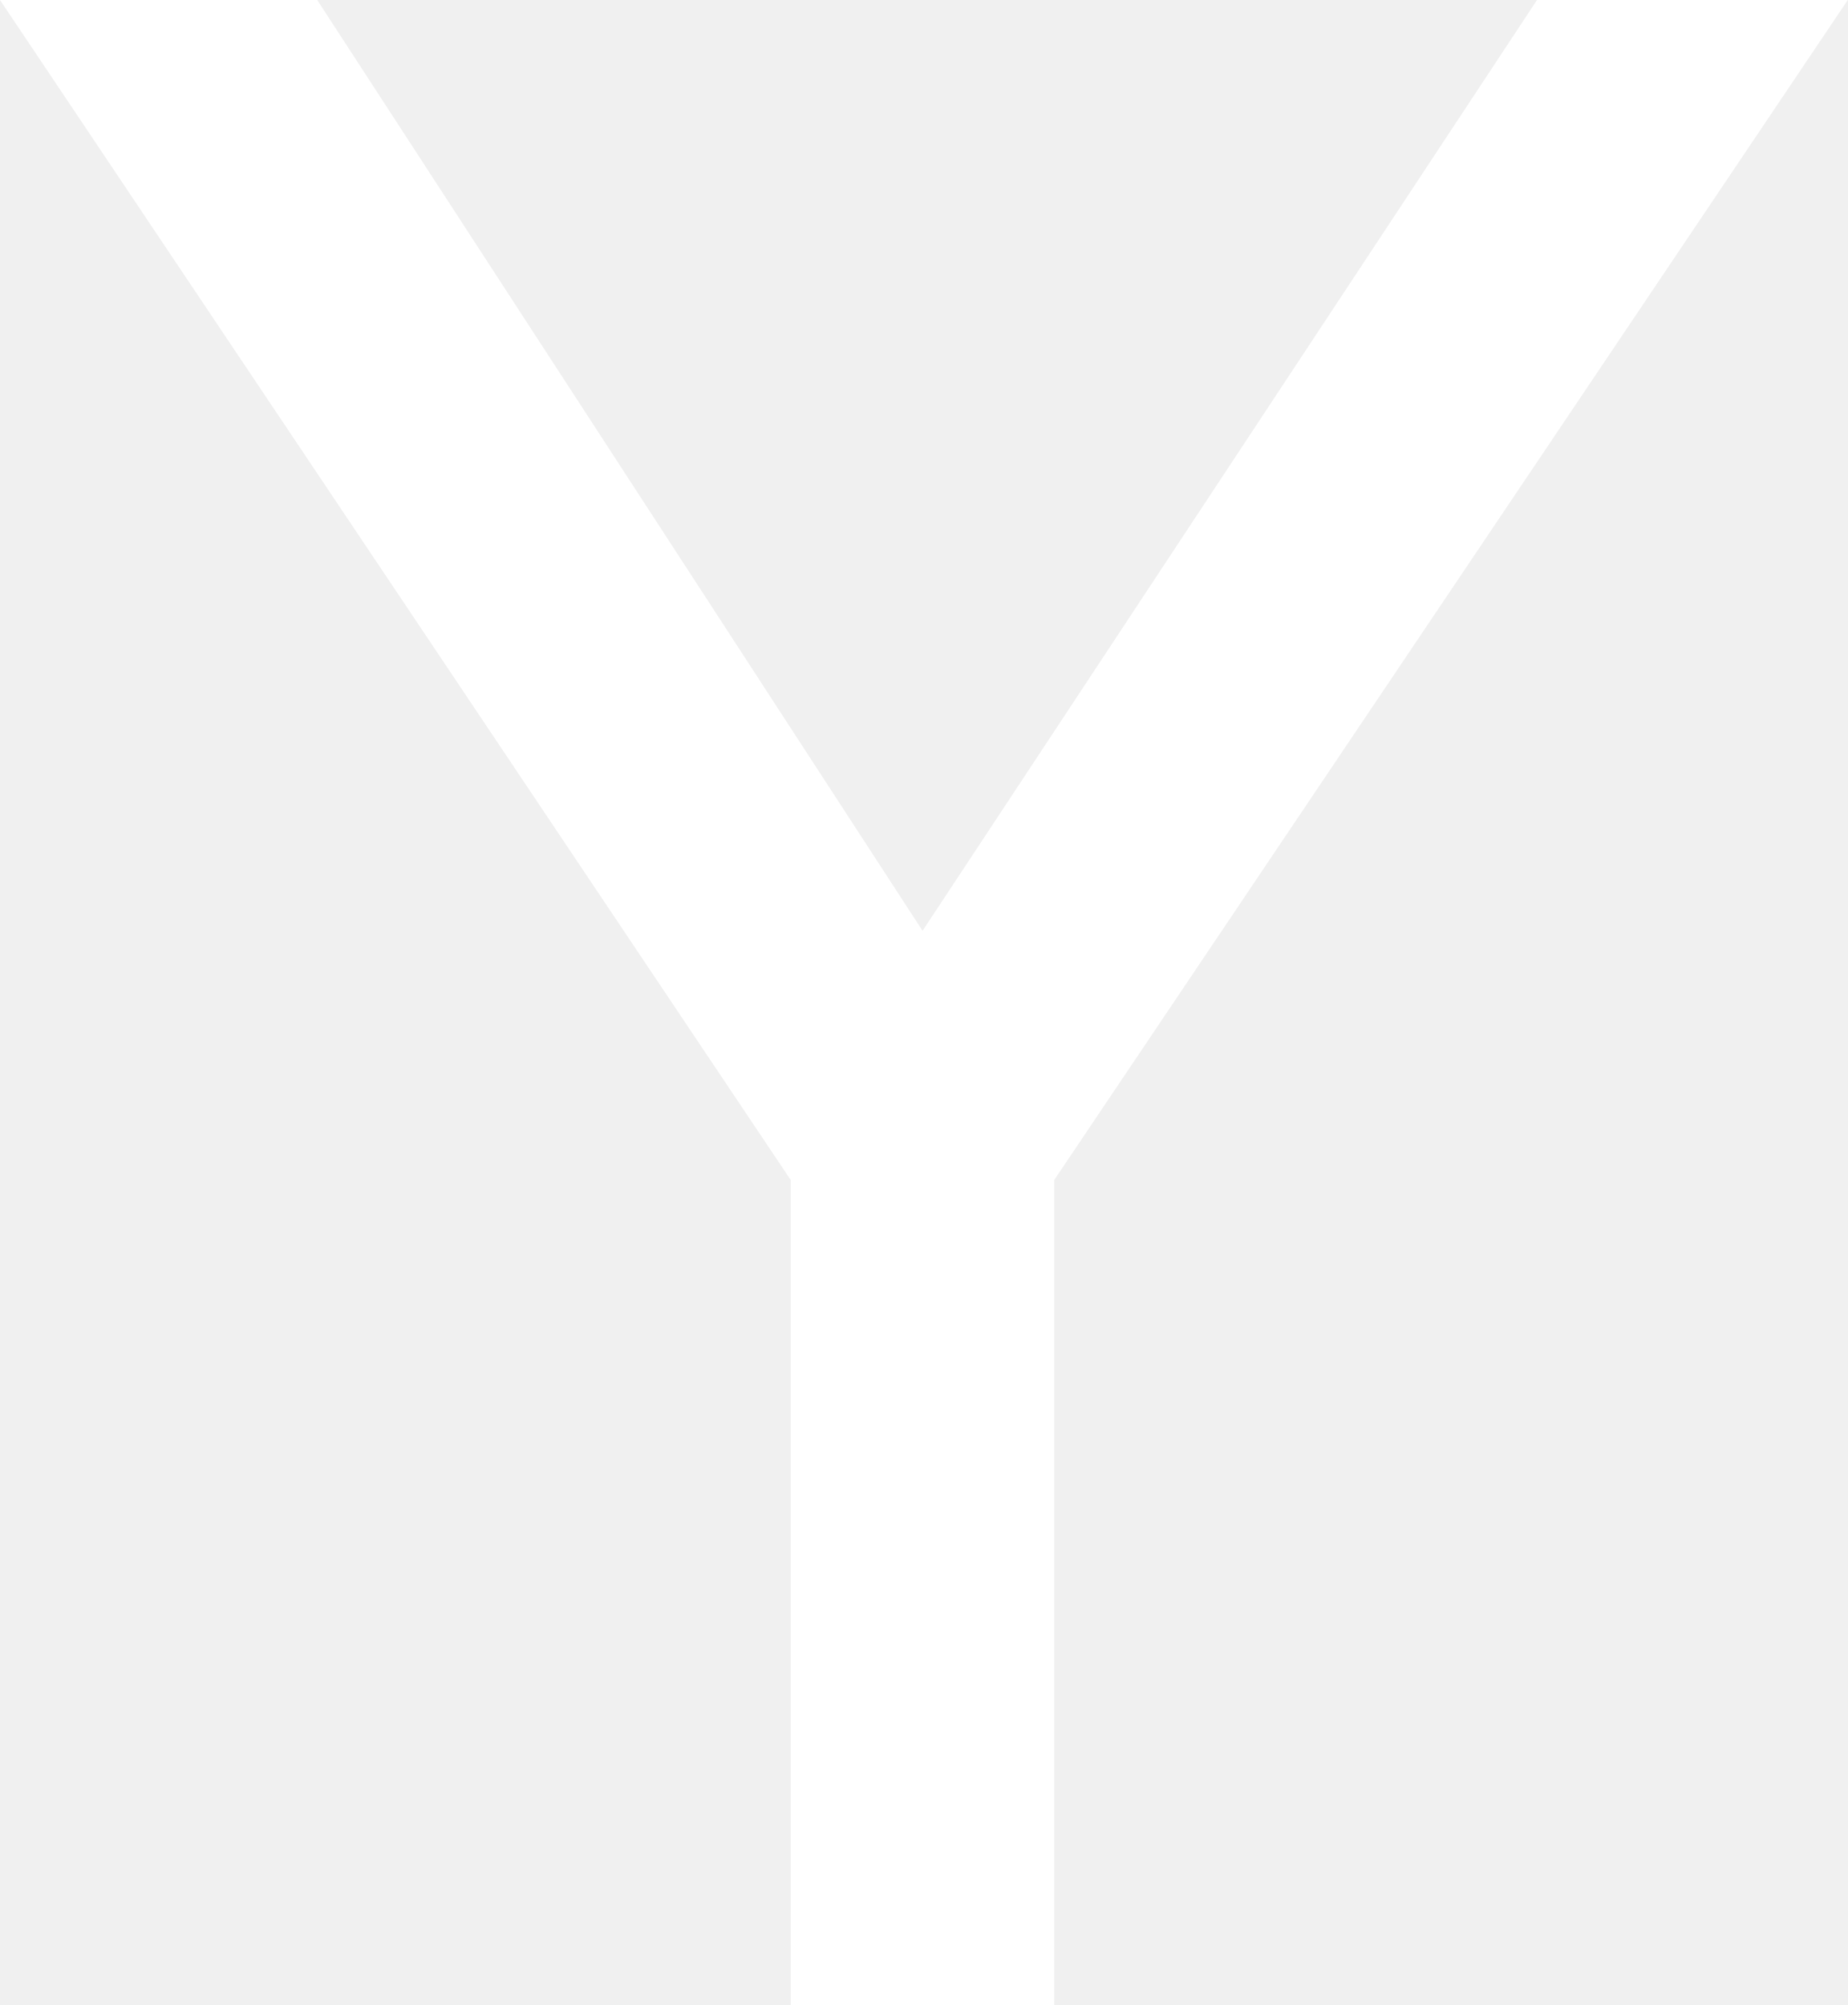
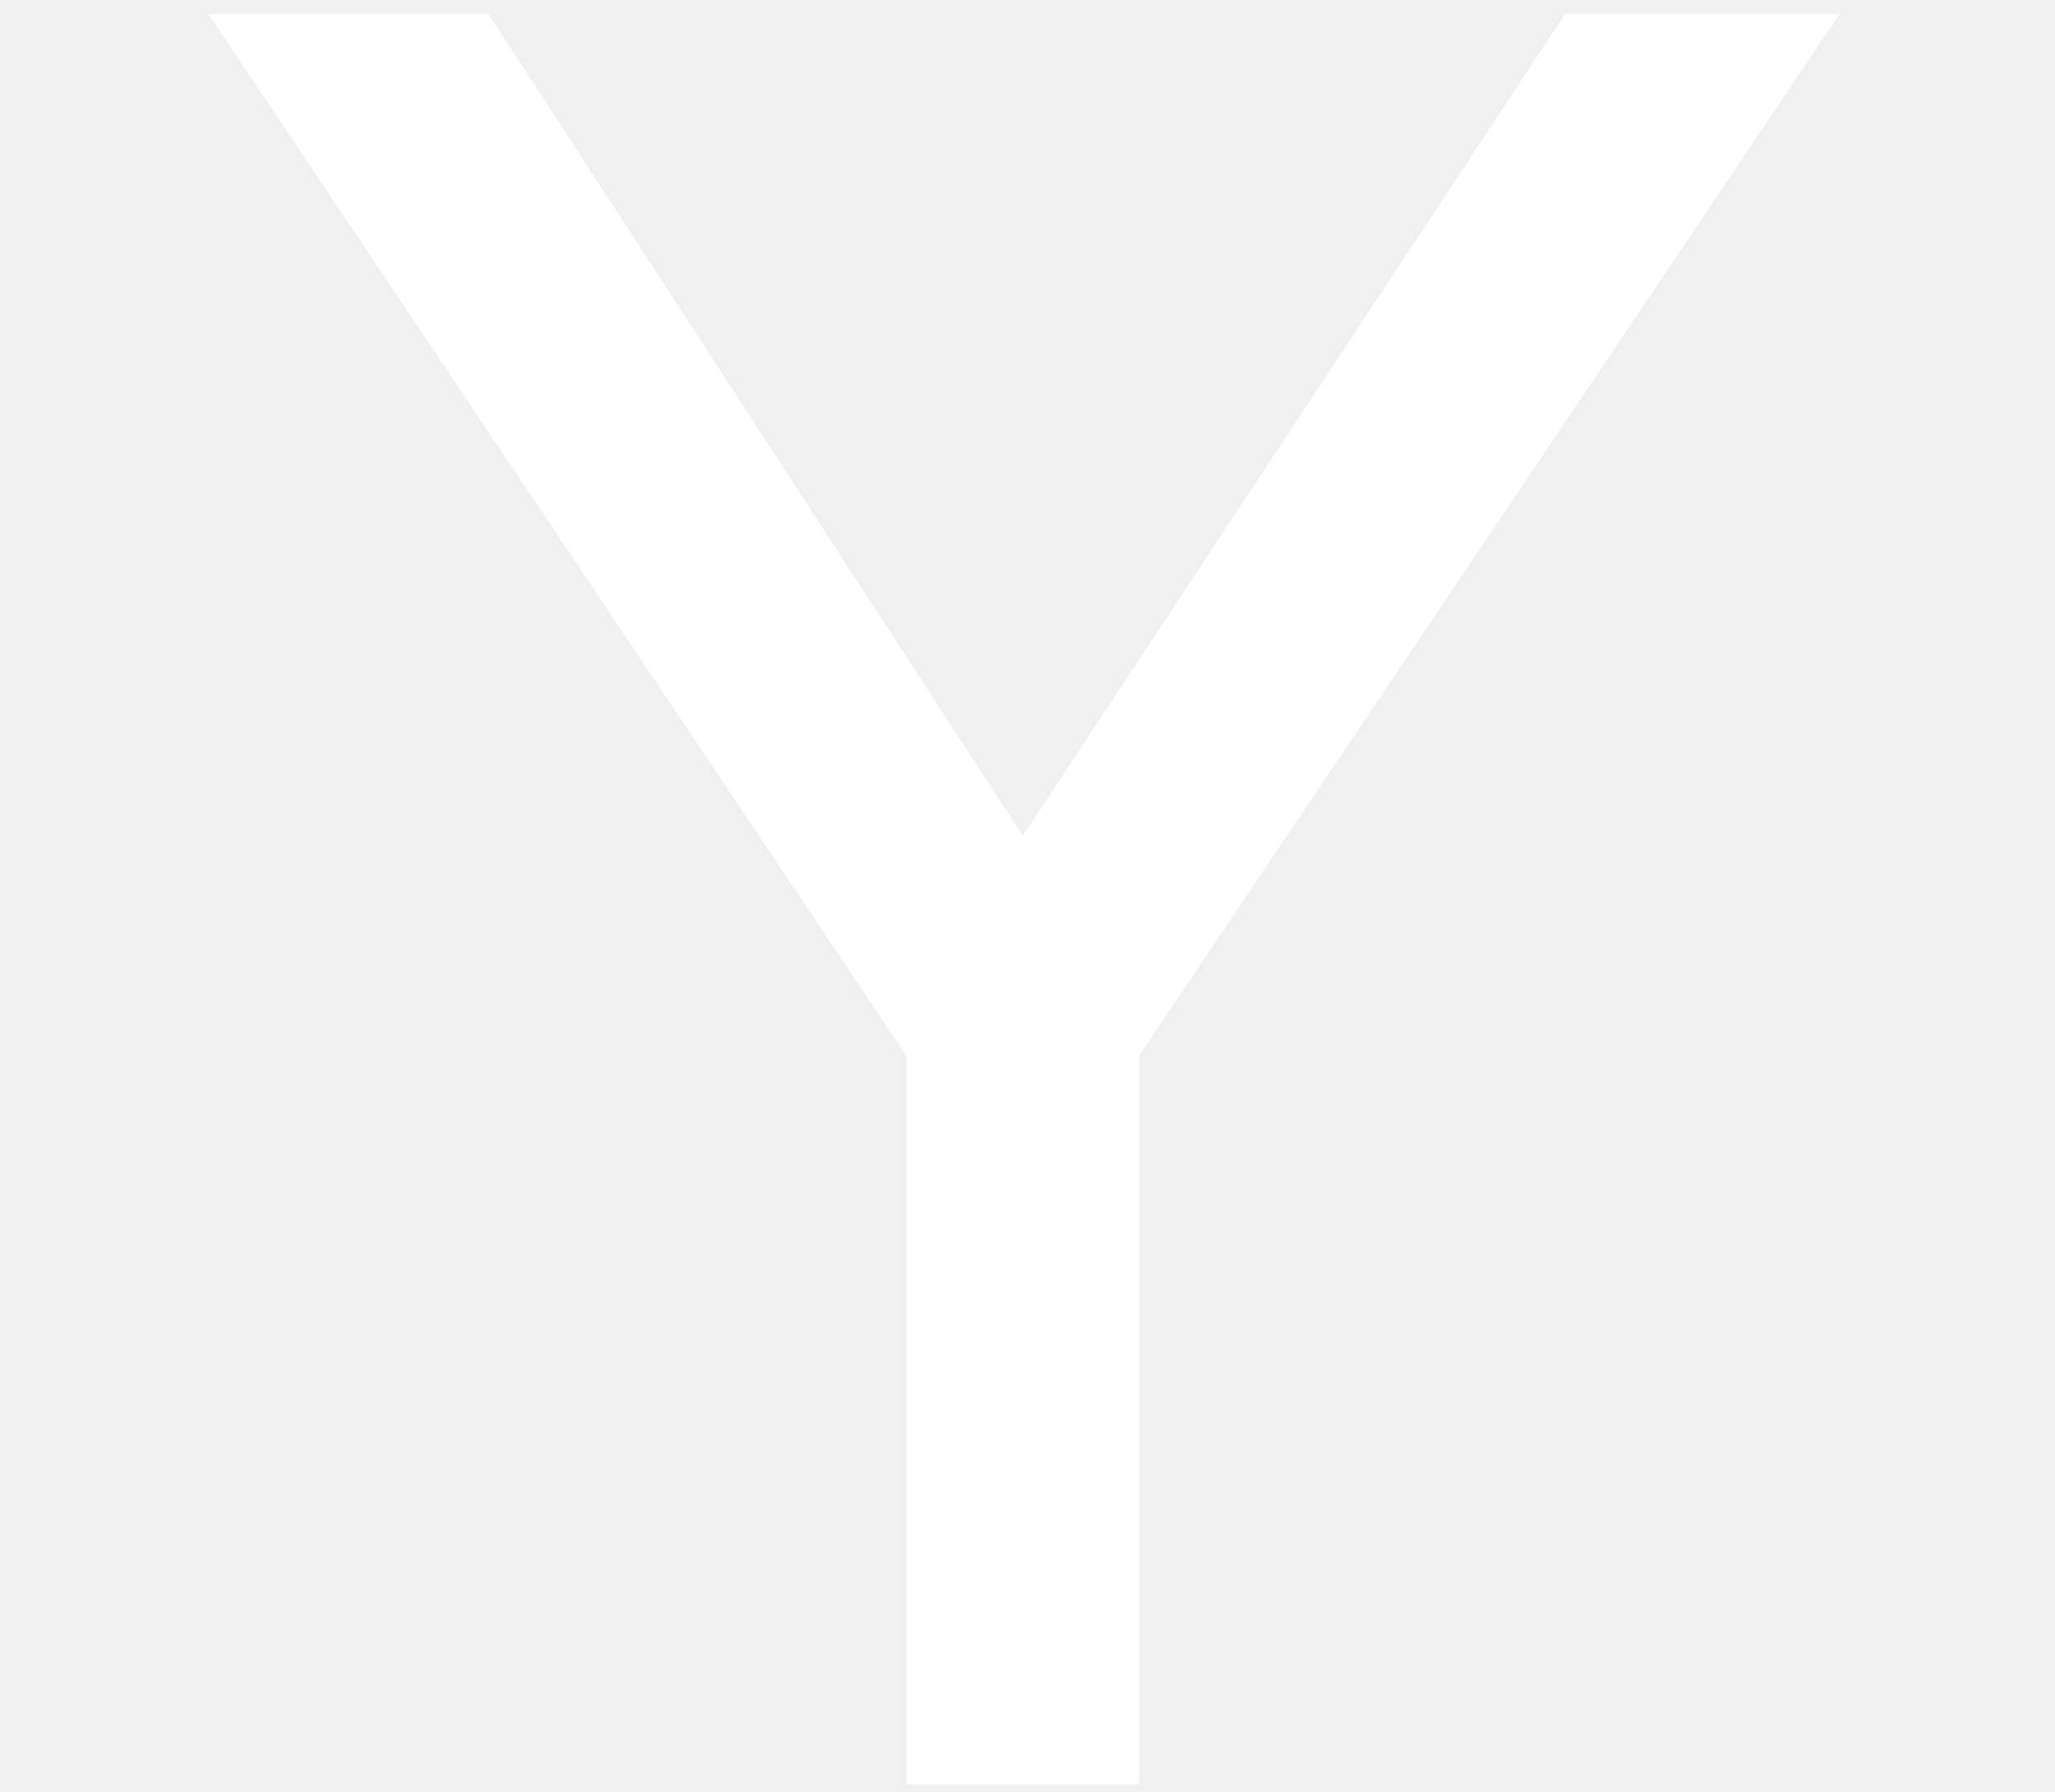
- <svg xmlns="http://www.w3.org/2000/svg" width="117.49" height="127.5" viewBox="0 0 117.49 127.5">
-   <path id="Y" d="M1313.74,541.65l-39.07,59.19-38.49-59.19h-20.17l50.28,75.04v52.46h16.75V616.69l50.46-75.04Z" transform="translate(-1216.01 -541.65)" fill="#fff" />
+ <svg xmlns="http://www.w3.org/2000/svg" width="148" height="129" viewBox="0 0 148 129">
+   <g id="y" transform="translate(19788 -13073)">
+     <path id="Y-2" data-name="Y" d="M1313.74,541.65l-39.07,59.19-38.49-59.19h-20.17l50.28,75.04v52.46h16.75V616.69l50.46-75.04Z" transform="translate(-20989.01 12532.35)" fill="#fff" />
+     <rect id="Rectangle_867" data-name="Rectangle 867" width="148" height="129" transform="translate(-19788 13073)" fill="none" />
+   </g>
</svg>
